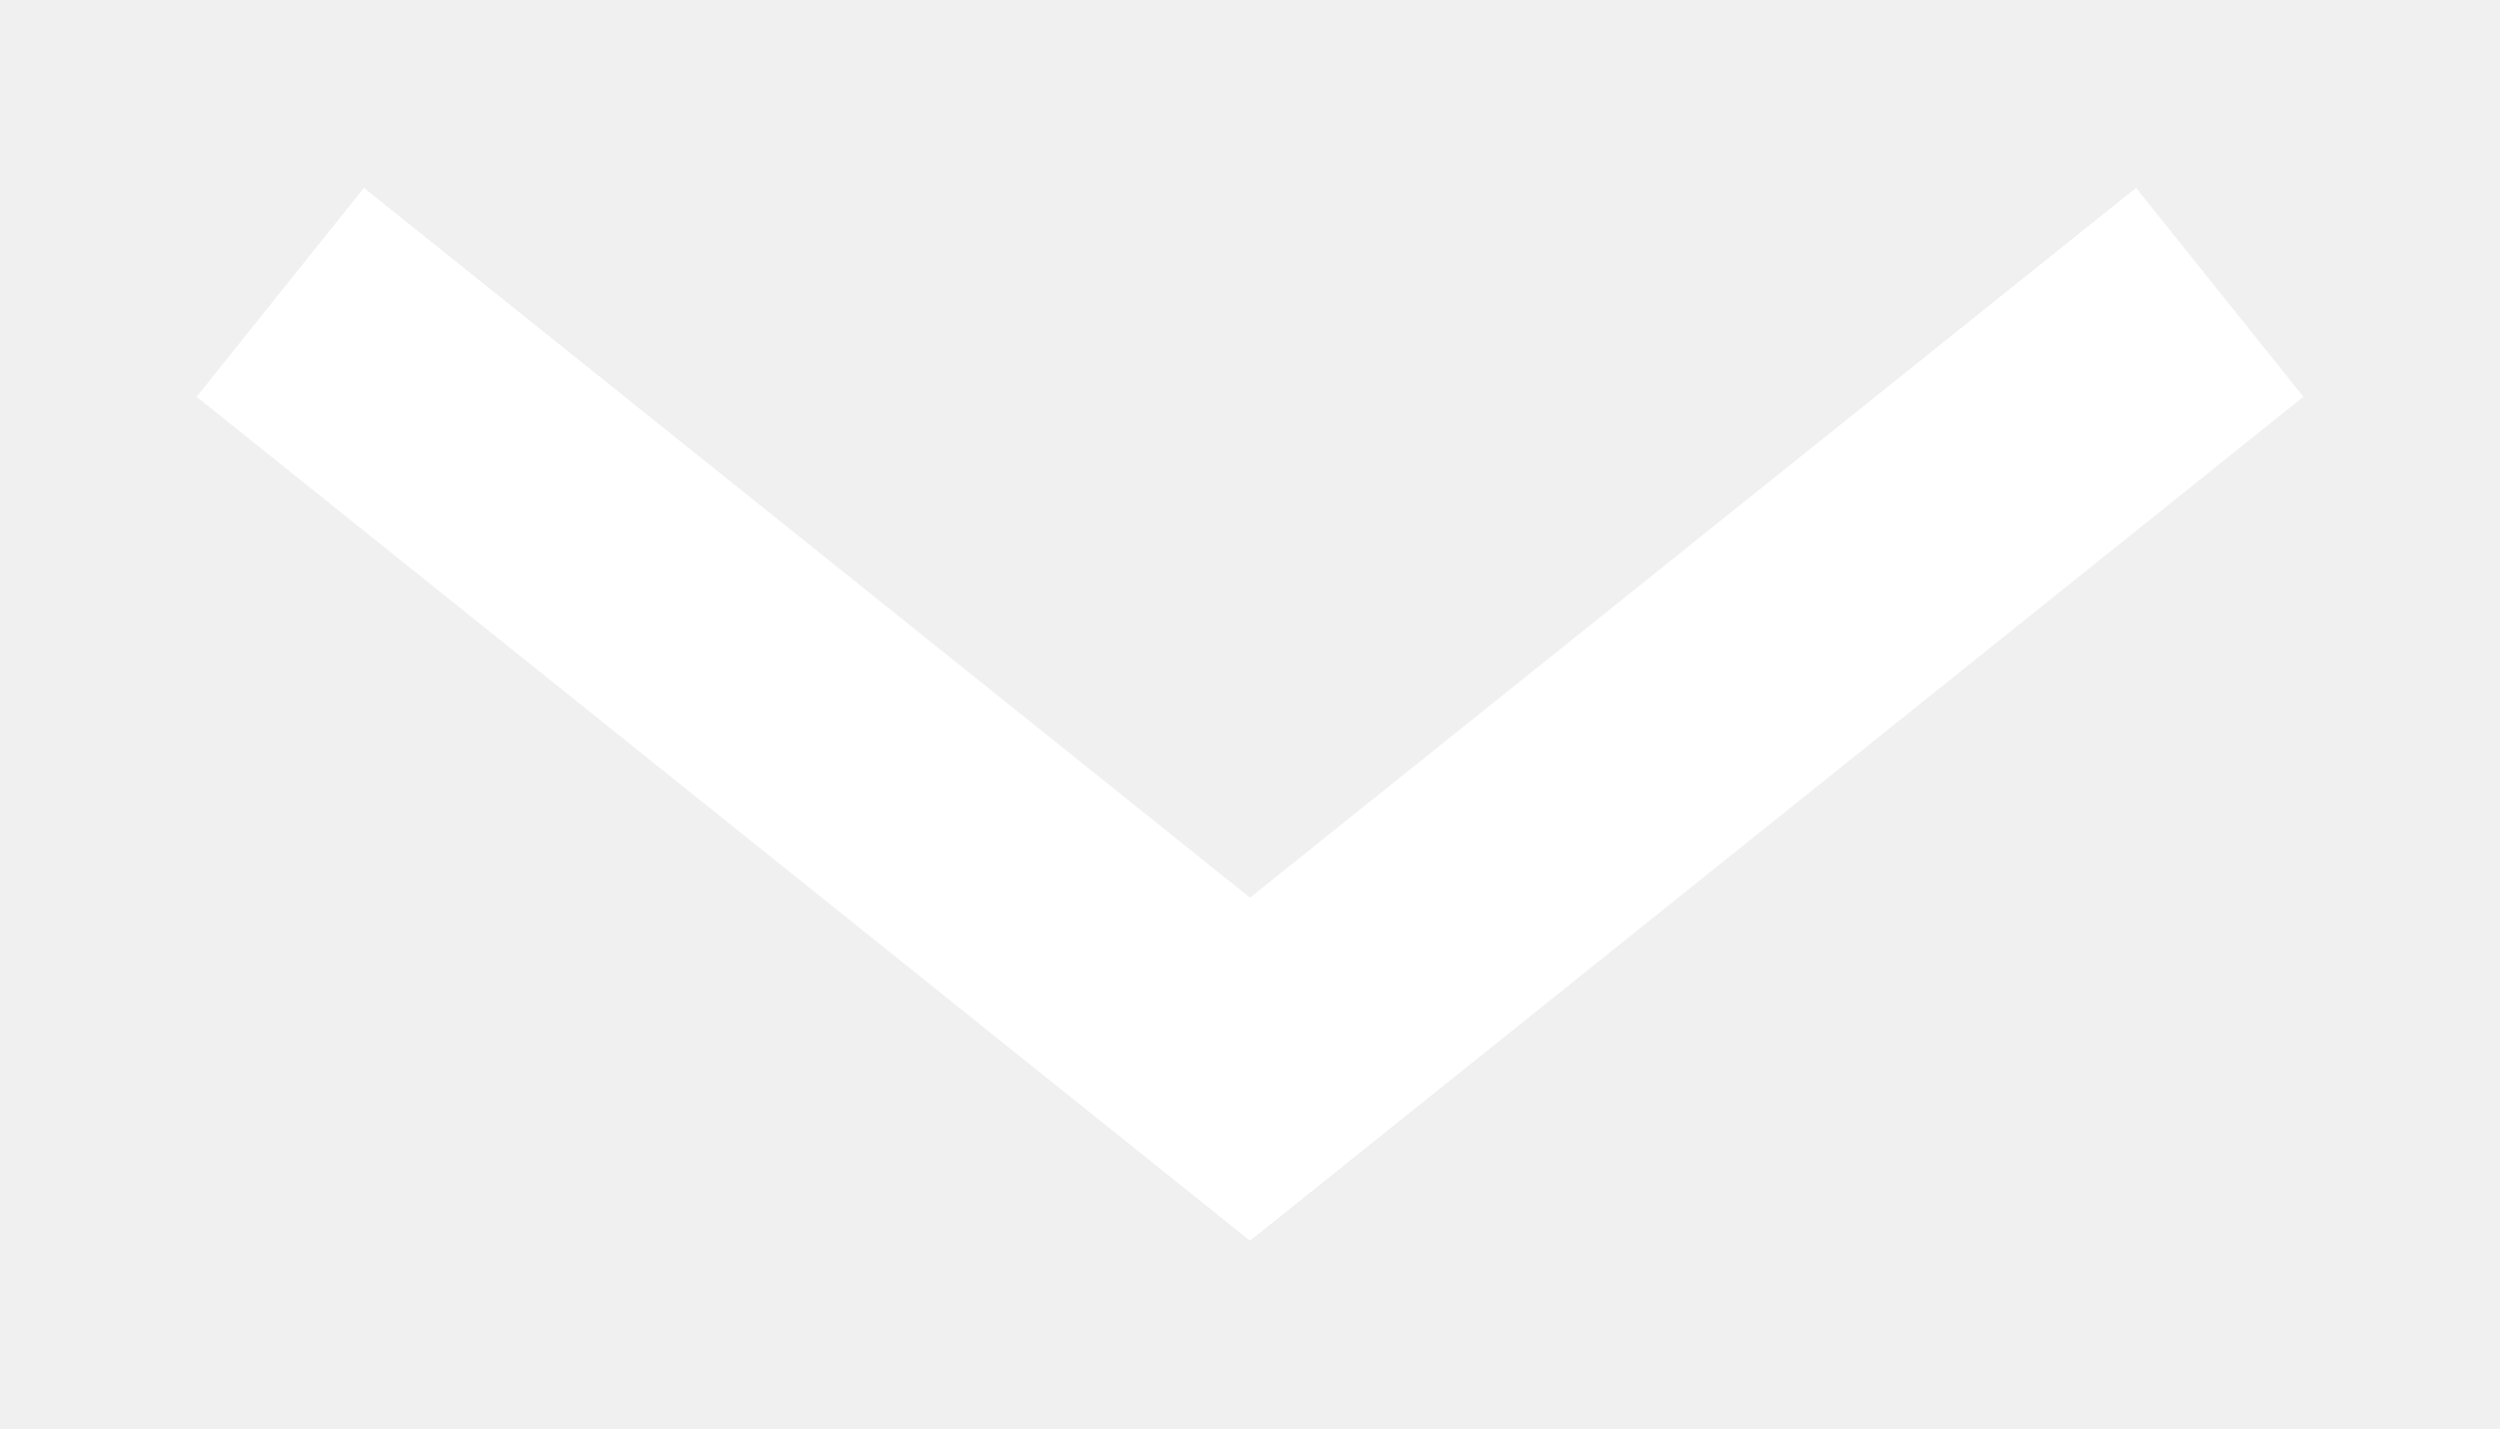
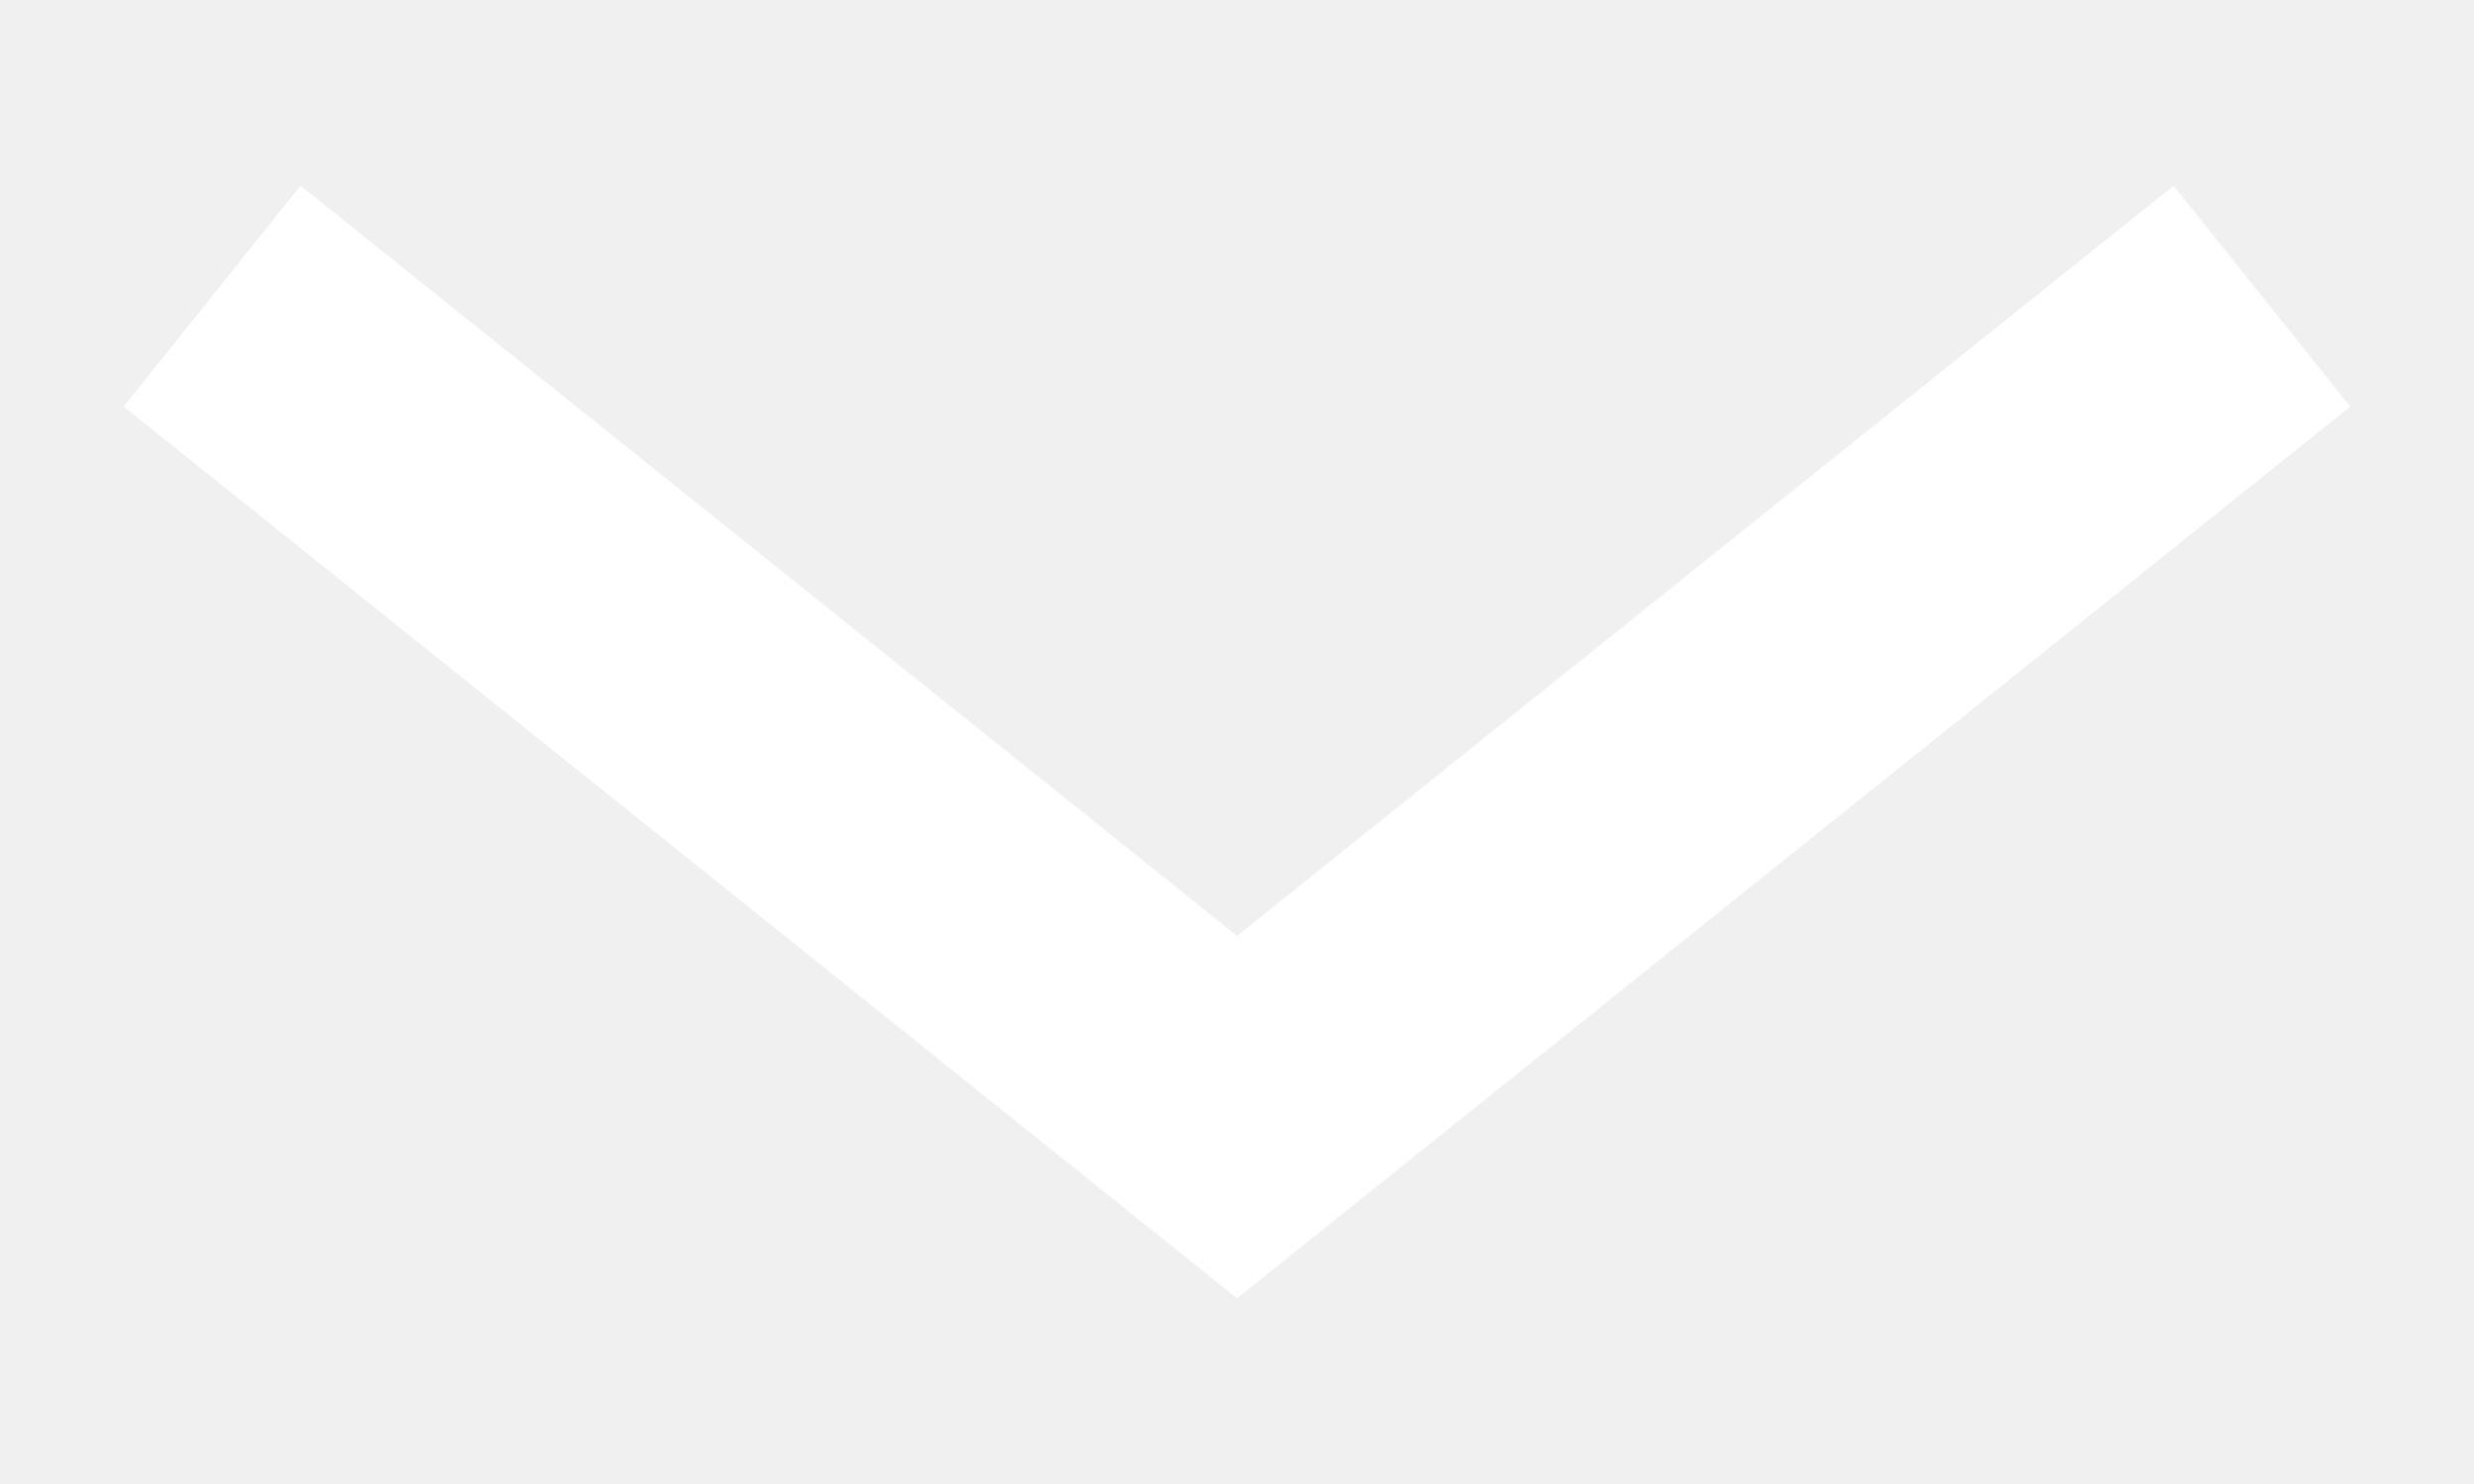
- <svg xmlns="http://www.w3.org/2000/svg" version="1.0" id="Layer_1" x="0px" y="0px" width="14px" height="8px" viewBox="0 0 14 8" enable-background="new 0 0 14 8" xml:space="preserve">
-   <polygon fill="#FFFFFF" points="7,6.948 1.101,2.222 2.038,1.052 7,5.027 11.962,1.052 12.899,2.222 " />
+ <svg xmlns="http://www.w3.org/2000/svg" version="1.1" id="Layer_1" x="0px" y="0px" width="60px" height="36px" viewBox="-23 -14 60 36" enable-background="new -23 -14 60 36" xml:space="preserve">
+   <polygon fill="#FFFFFF" points="7.001,17.495 -20,-4.138 -15.711,-9.495 7.001,8.702 29.713,-9.495 34,-4.138 " />
</svg>
